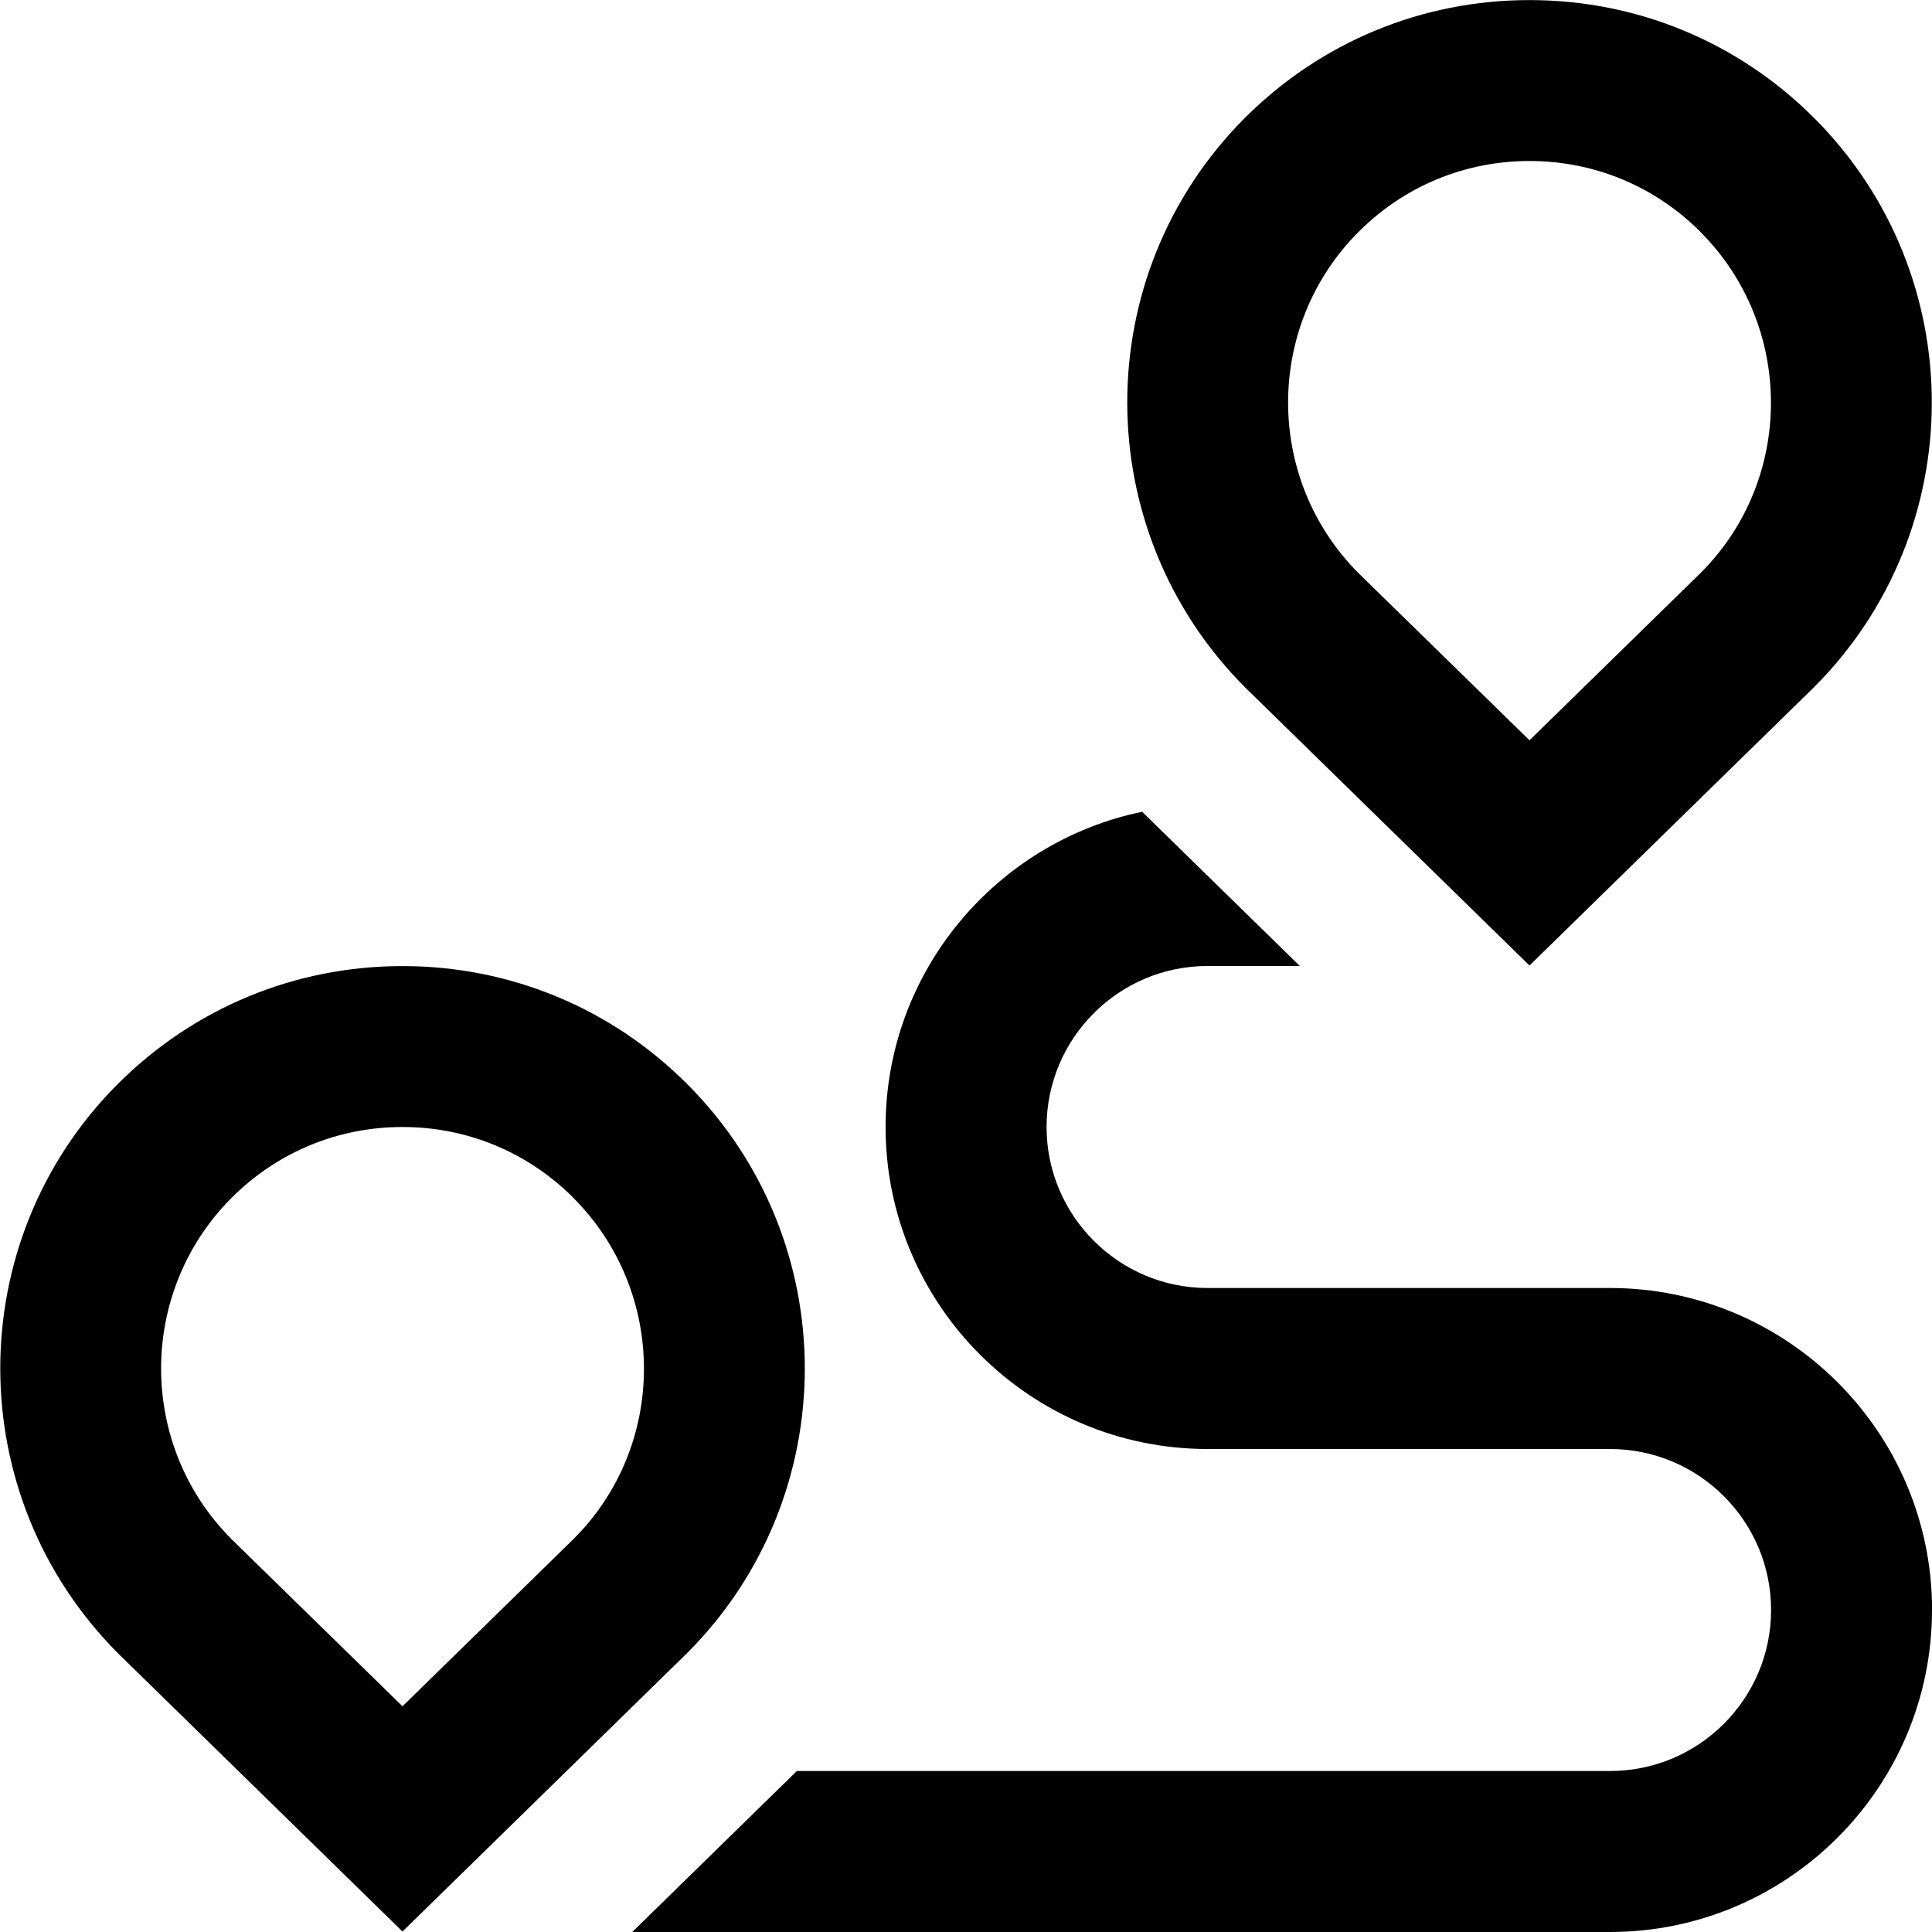
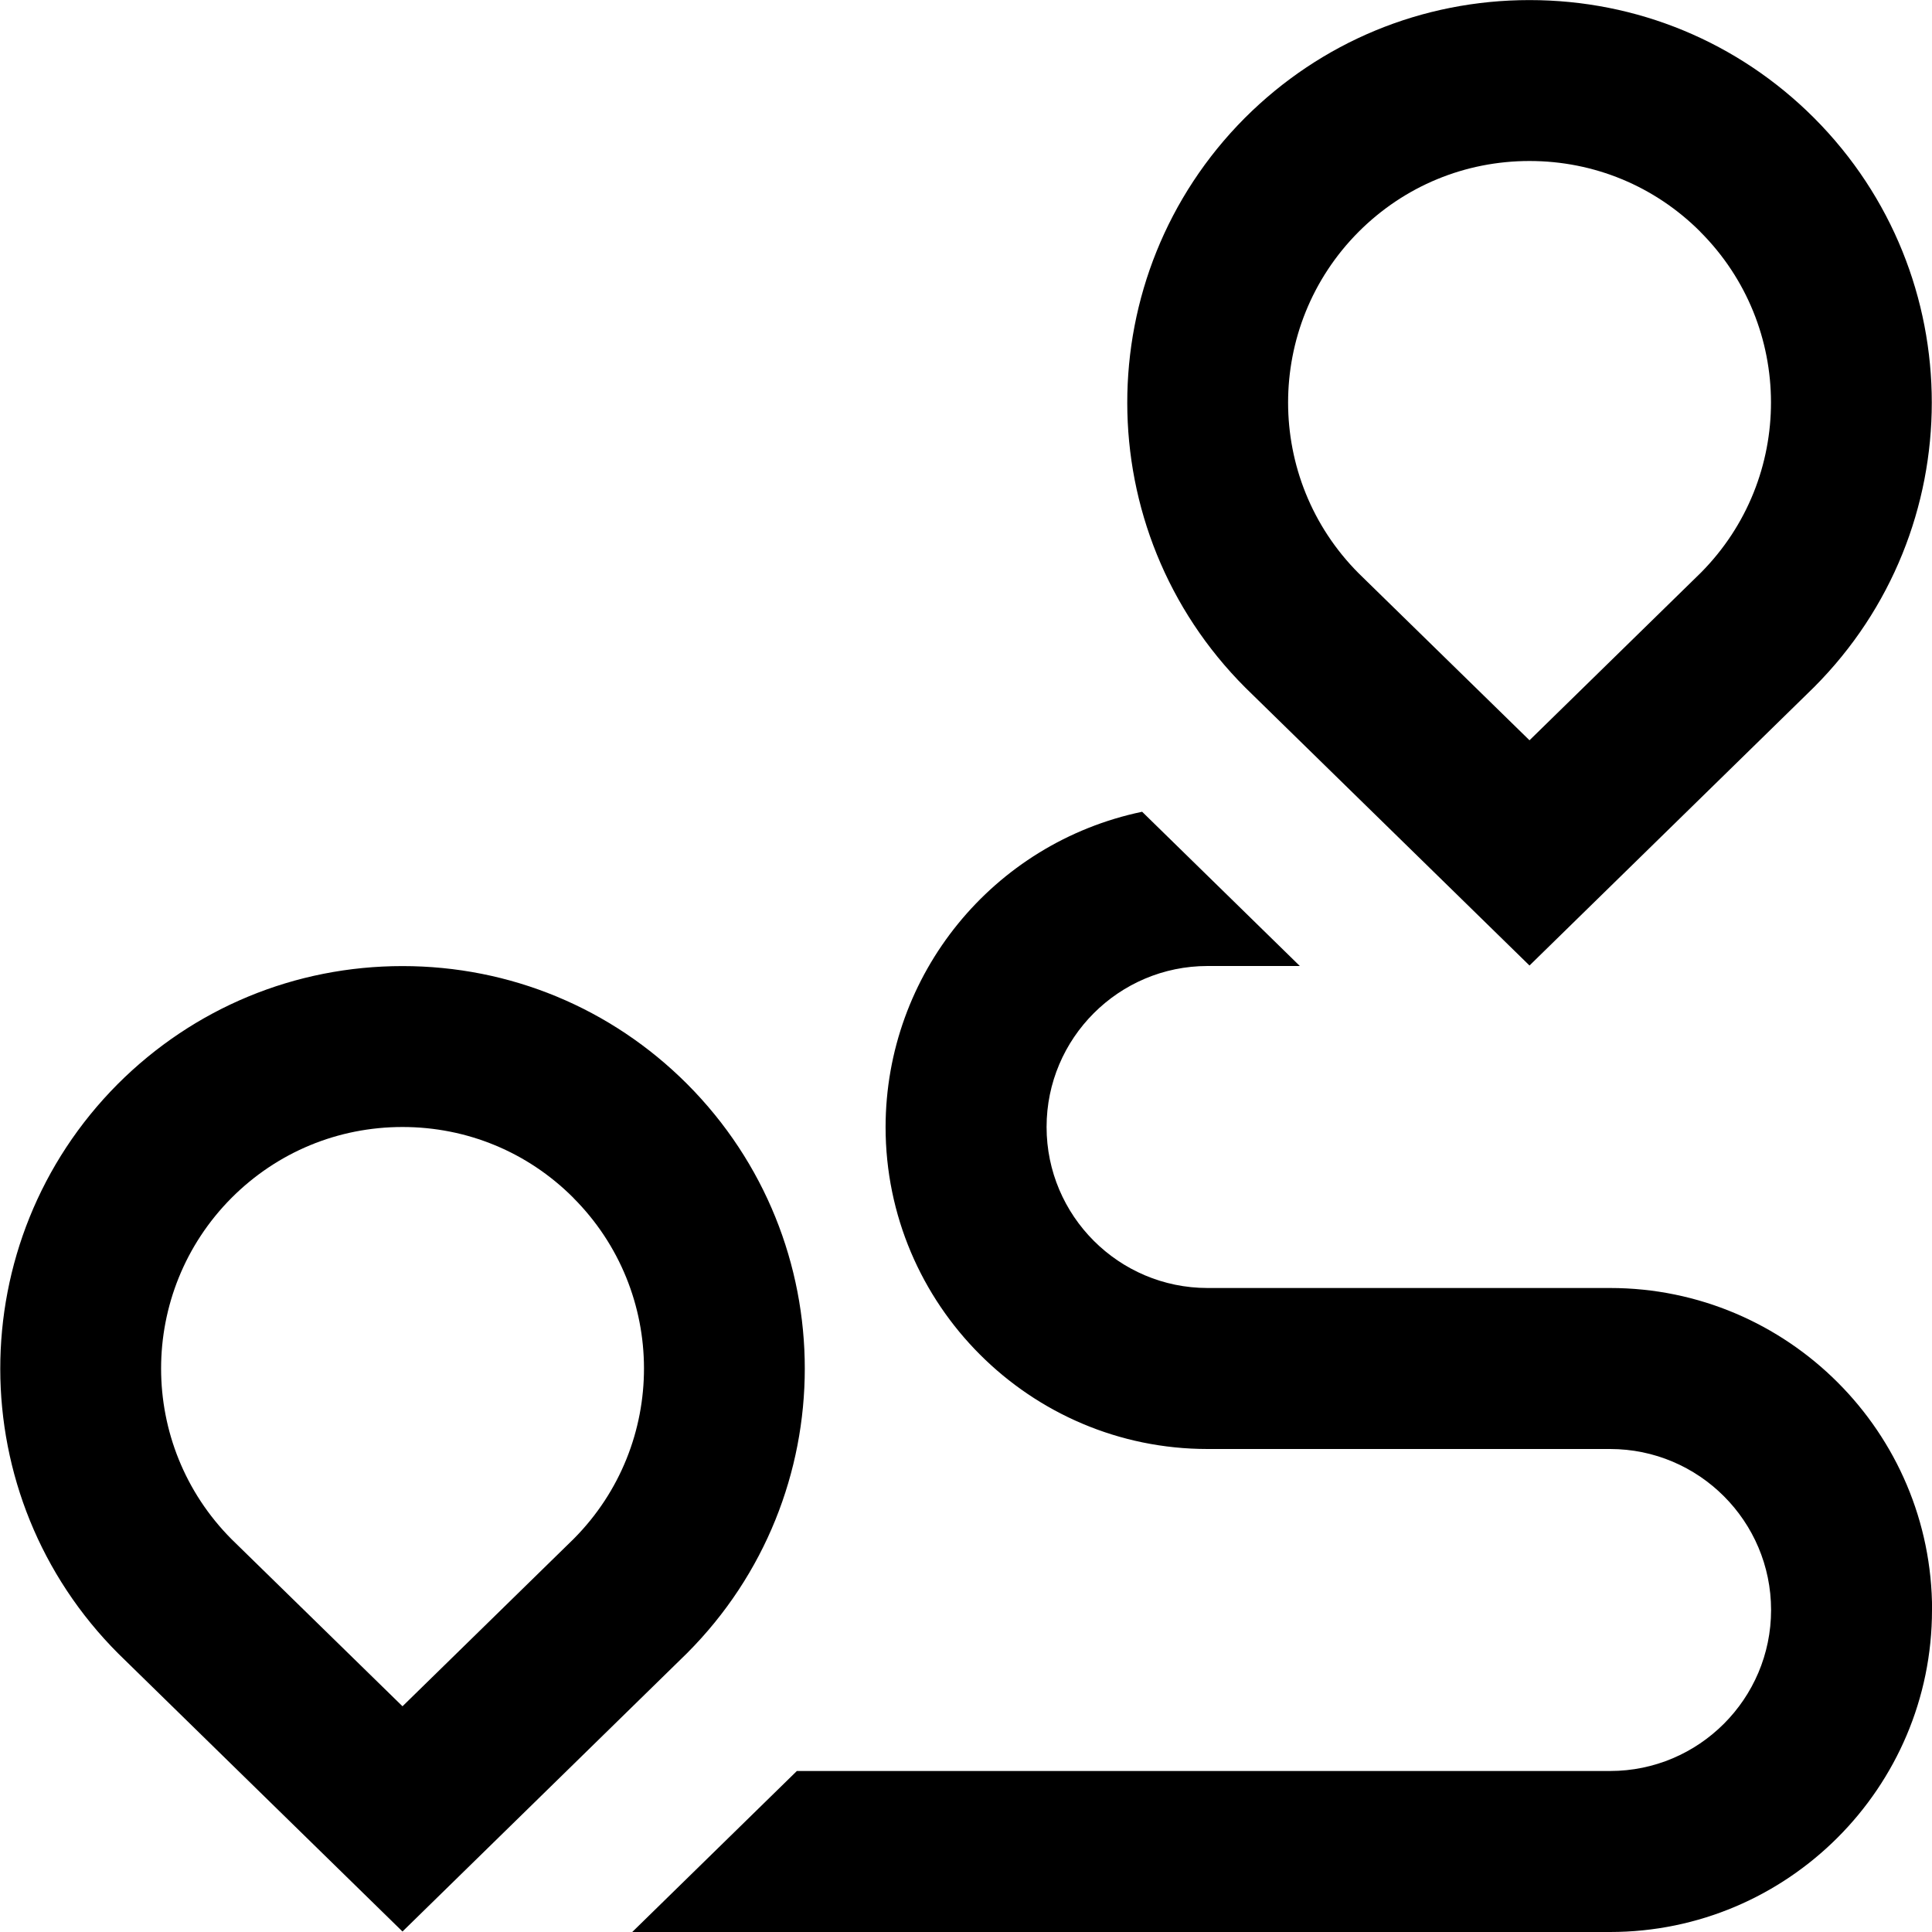
- <svg xmlns="http://www.w3.org/2000/svg" id="Layer_1" data-name="Layer 1" viewBox="0 0 24 24" width="512" height="512">
-   <path d="M24,20c0,2.206-1.794,4-4,4H7.854l2.045-2h10.102c1.103,0,2-.897,2-2s-.897-2-2-2h-5c-2.206,0-4-1.794-4-4,0-1.927,1.37-3.539,3.187-3.916l1.959,1.916h-1.146c-1.103,0-2,.897-2,2s.897,2,2,2h5c2.206,0,4,1.794,4,4Zm-1.465-11.464c1.95-1.95,1.95-5.122,0-7.071-.944-.944-2.2-1.464-3.535-1.464s-2.591,.52-3.536,1.464c-1.949,1.95-1.949,5.122,.008,7.079l3.528,3.45,3.535-3.458Zm-1.414-5.657c1.17,1.17,1.17,3.073,.008,4.235l-2.129,2.082-2.122-2.074c-1.169-1.17-1.169-3.073,0-4.243,.567-.567,1.32-.879,2.122-.879s1.555,.312,2.121,.878ZM8.535,20.536c1.95-1.95,1.95-5.122,0-7.071-.944-.944-2.2-1.464-3.535-1.464s-2.591,.52-3.536,1.464c-1.949,1.95-1.949,5.122,.008,7.079l3.528,3.45,3.535-3.458Zm-1.414-5.657c1.17,1.17,1.17,3.073,.008,4.235l-2.129,2.082-2.122-2.074c-1.169-1.17-1.169-3.073,0-4.243,.567-.567,1.32-.879,2.122-.879s1.555,.312,2.121,.878Z" />
+ <svg xmlns="http://www.w3.org/2000/svg" width="512" height="512" data-name="Layer 1" viewBox="0 0 24 24">
+   <path d="M24 20c0 2.206-1.794 4-4 4H7.854l2.045-2h10.102c1.103 0 2-.897 2-2s-.897-2-2-2h-5c-2.206 0-4-1.794-4-4a4.006 4.006 0 0 1 3.187-3.916L16.147 12h-1.146c-1.103 0-2 .897-2 2s.897 2 2 2h5c2.206 0 4 1.794 4 4ZM22.535 8.536a5.005 5.005 0 0 0 0-7.071C21.591.521 20.335.001 19 .001s-2.591.52-3.536 1.464a5.009 5.009 0 0 0 .008 7.079L19 11.994l3.535-3.458Zm-1.414-5.657a3 3 0 0 1 .008 4.235L19 9.196l-2.122-2.074a3.005 3.005 0 0 1 0-4.243C17.445 2.312 18.198 2 19 2s1.555.312 2.121.878ZM8.535 20.536a5.005 5.005 0 0 0 0-7.071c-.944-.944-2.2-1.464-3.535-1.464s-2.591.52-3.536 1.464a5.009 5.009 0 0 0 .008 7.079L5 23.994l3.535-3.458Zm-1.414-5.657a3 3 0 0 1 .008 4.235L5 21.196l-2.122-2.074a3.005 3.005 0 0 1 0-4.243C3.445 14.312 4.198 14 5 14s1.555.312 2.121.878Z" />
</svg>
